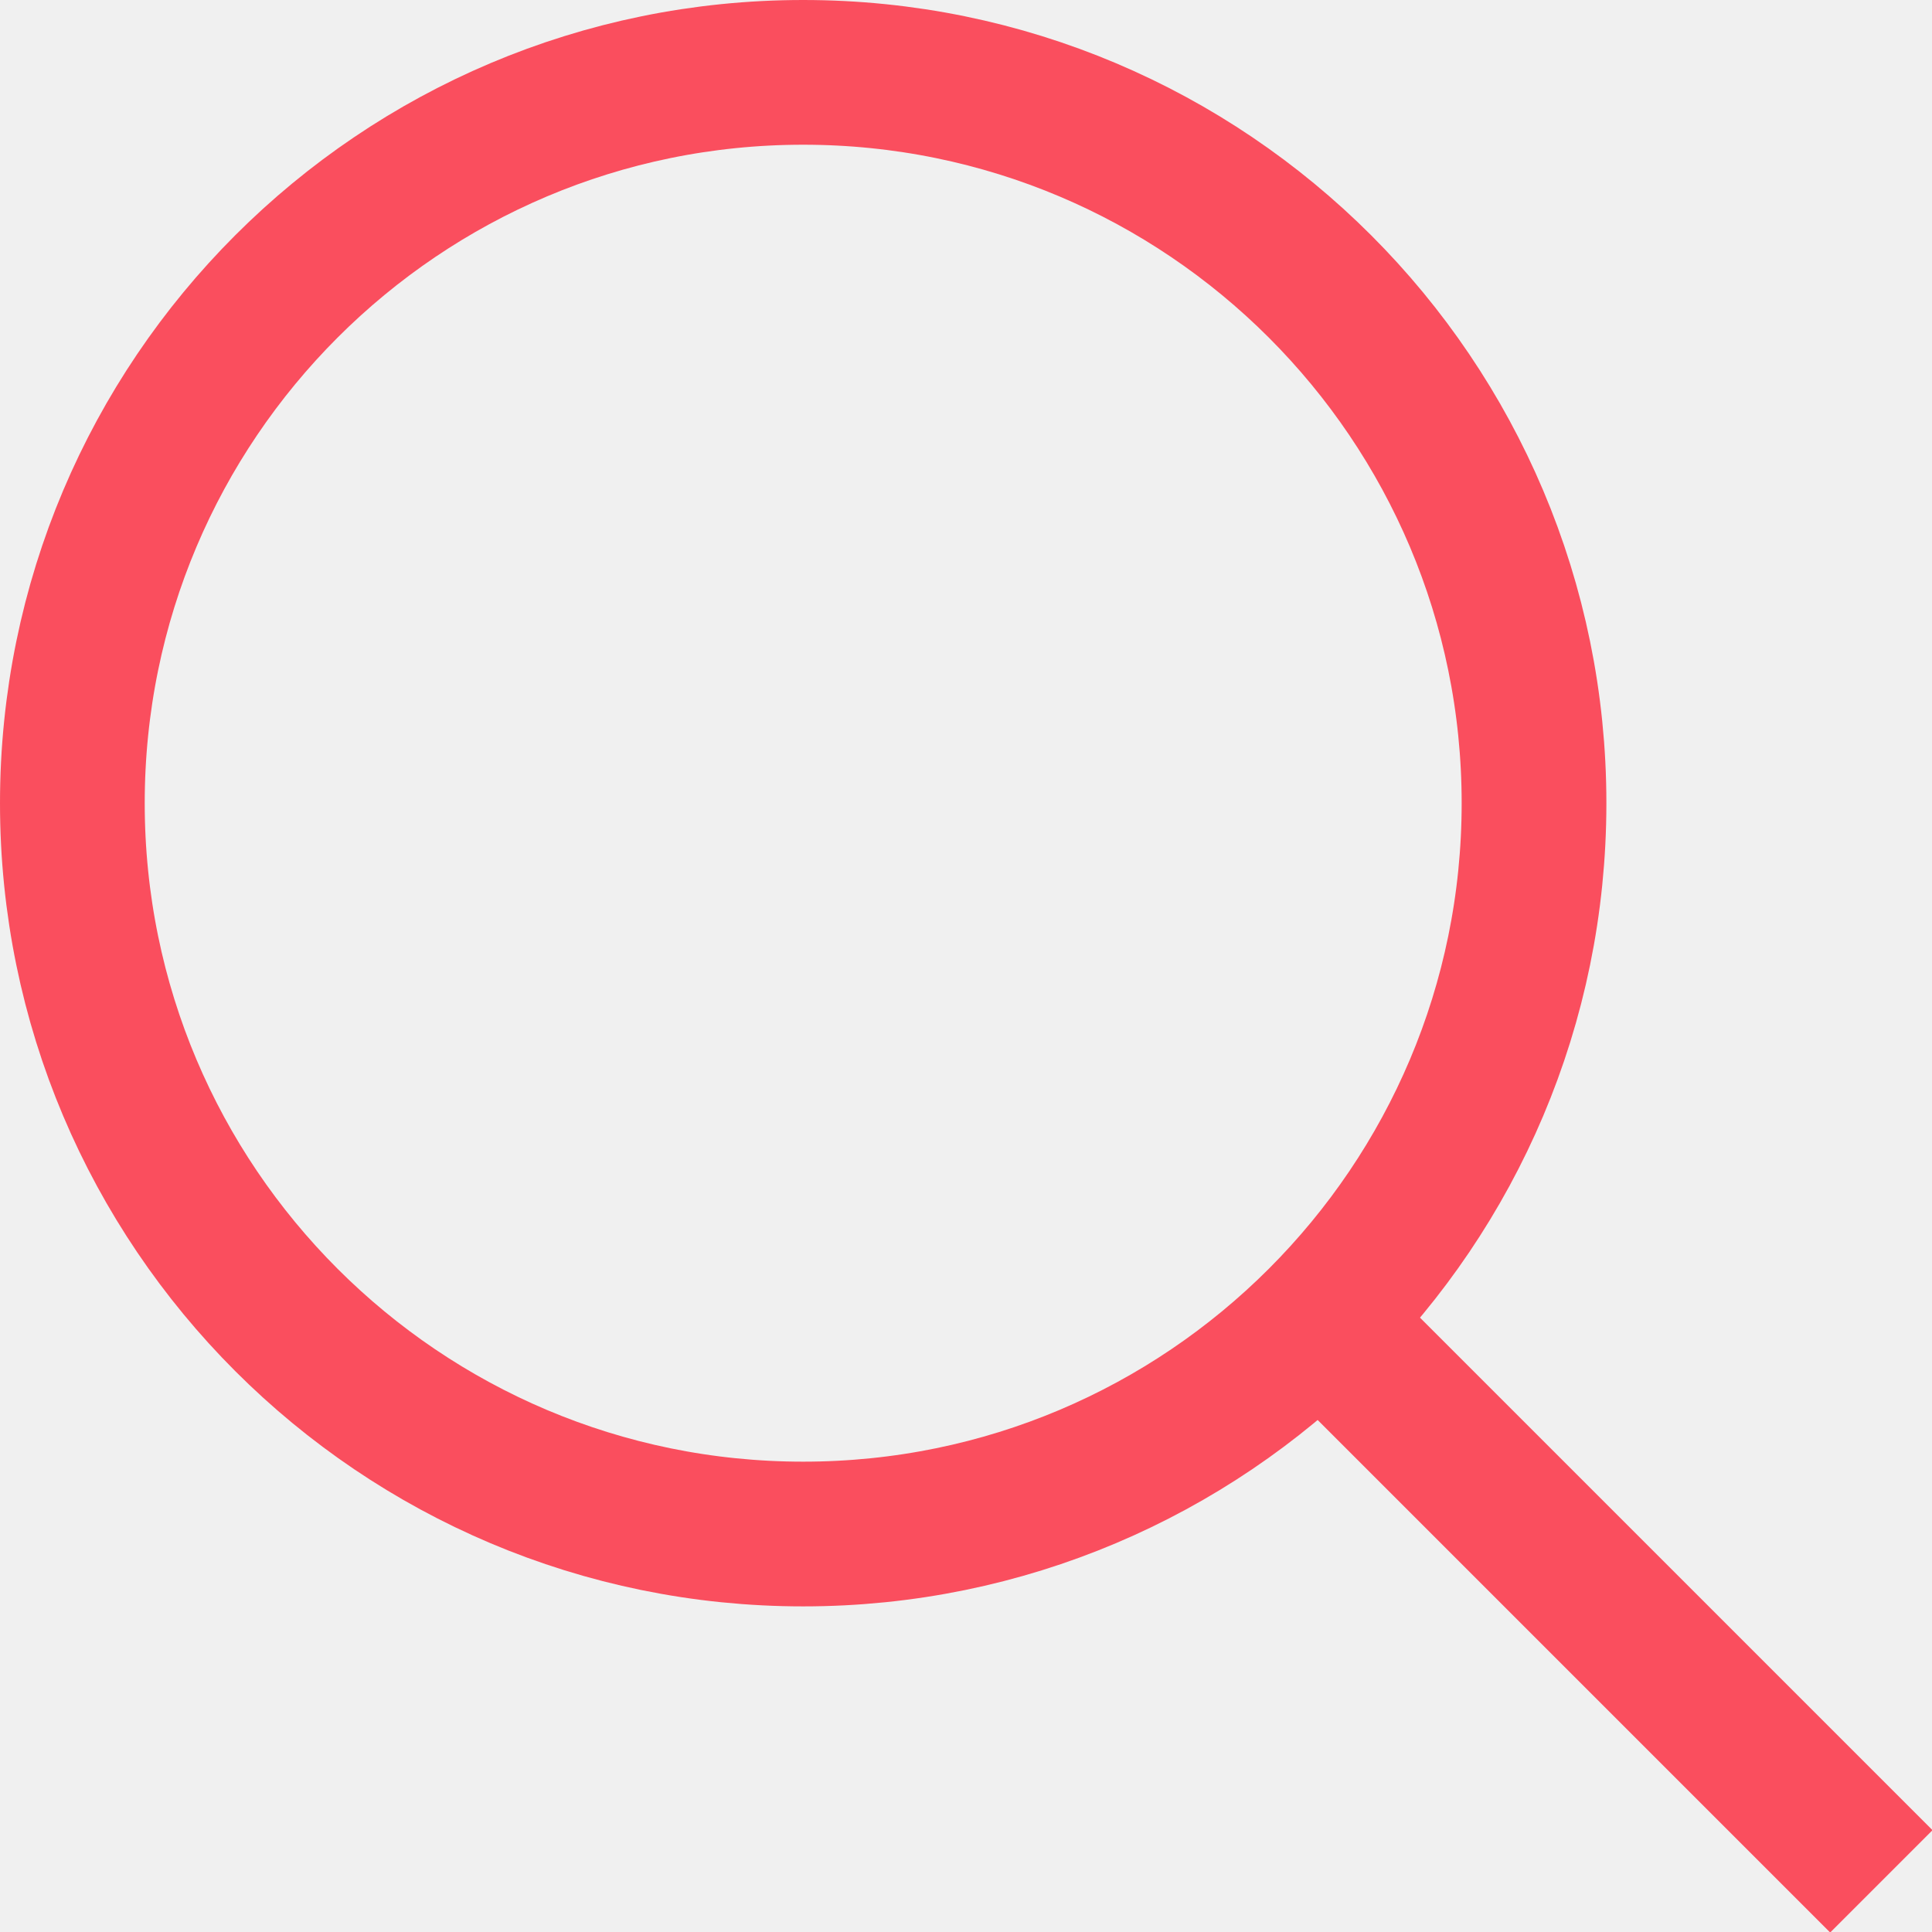
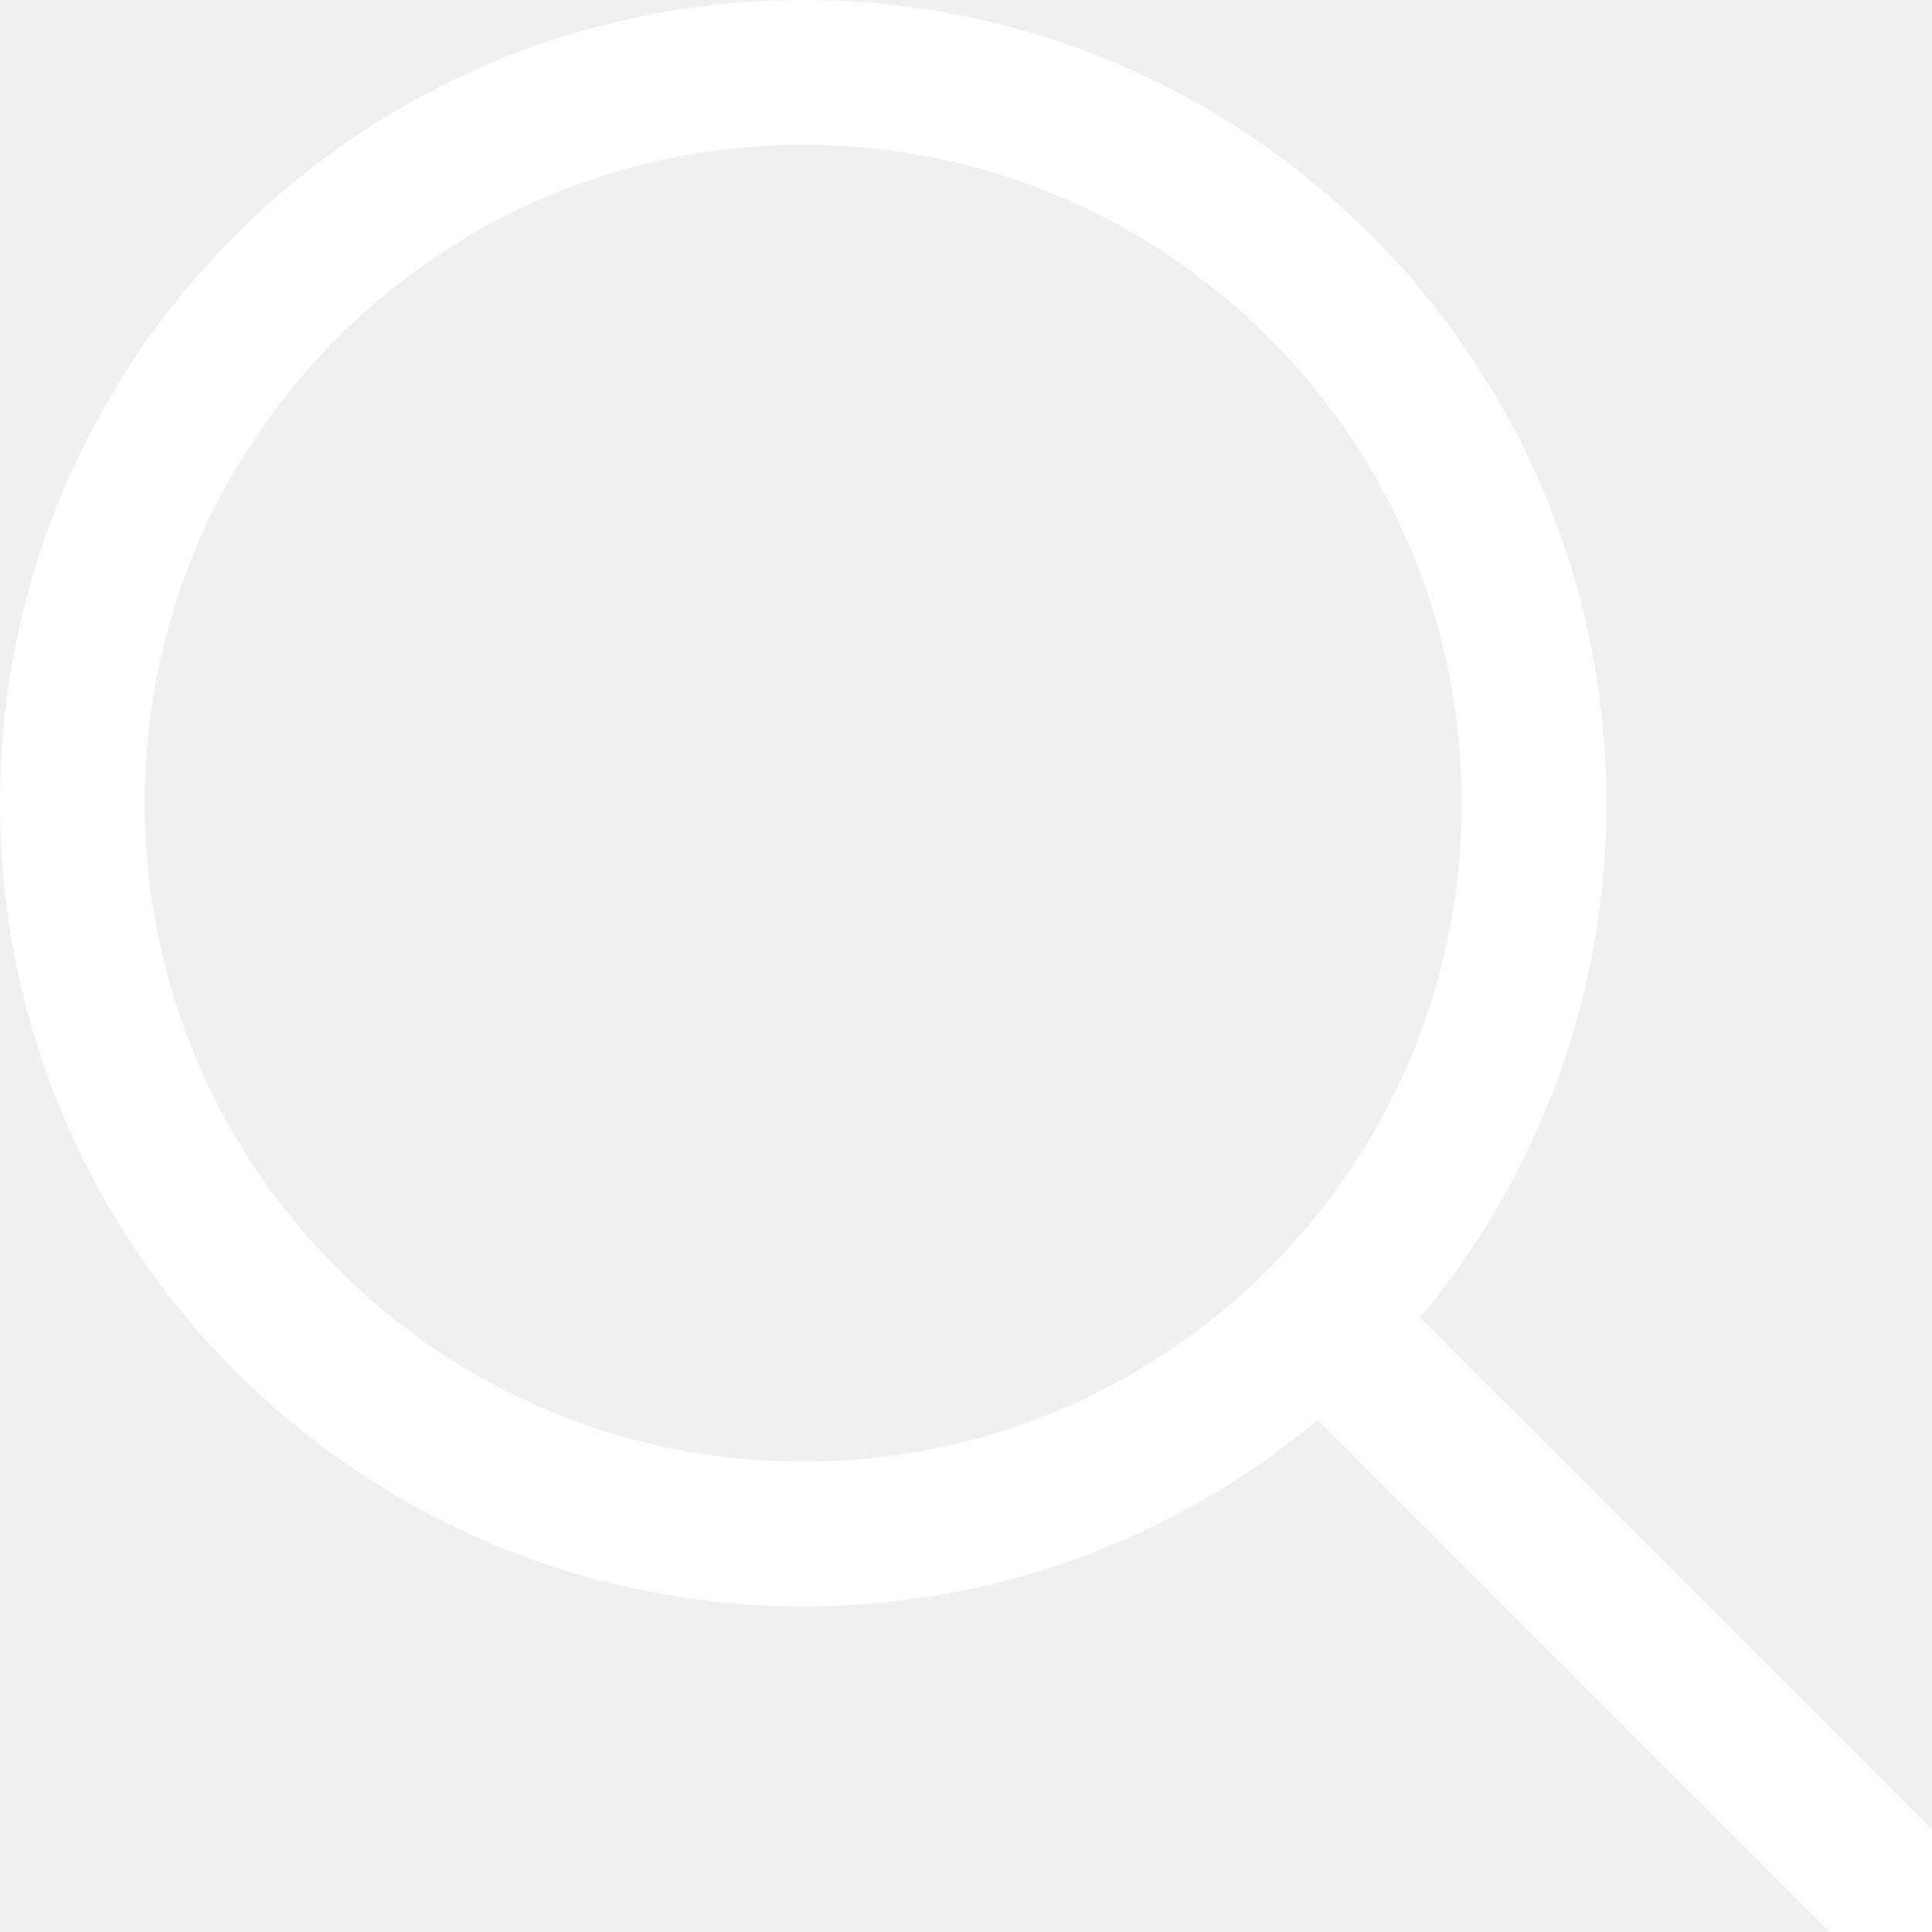
<svg xmlns="http://www.w3.org/2000/svg" version="1.1" id="Layer_1" x="0px" y="0px" viewBox="0 0 26.7 26.7" style="enable-background:new 0 0 26.7 26.7;" xml:space="preserve">
  <style type="text/css">
- 	.st0{fill:none;stroke:#FA4E5E;stroke-width:2;stroke-miterlimit:10;}
+ 	.st0{fill:none;stroke:#ffffff;stroke-width:2;stroke-miterlimit:10;stroke-linecap:round;}
</style>
  <g>
    <g>
      <circle class="st0" cx="11.1" cy="11.1" r="10.1" />
      <line class="st0" x1="18.6" y1="18.6" x2="26" y2="26" />
    </g>
  </g>
</svg>
